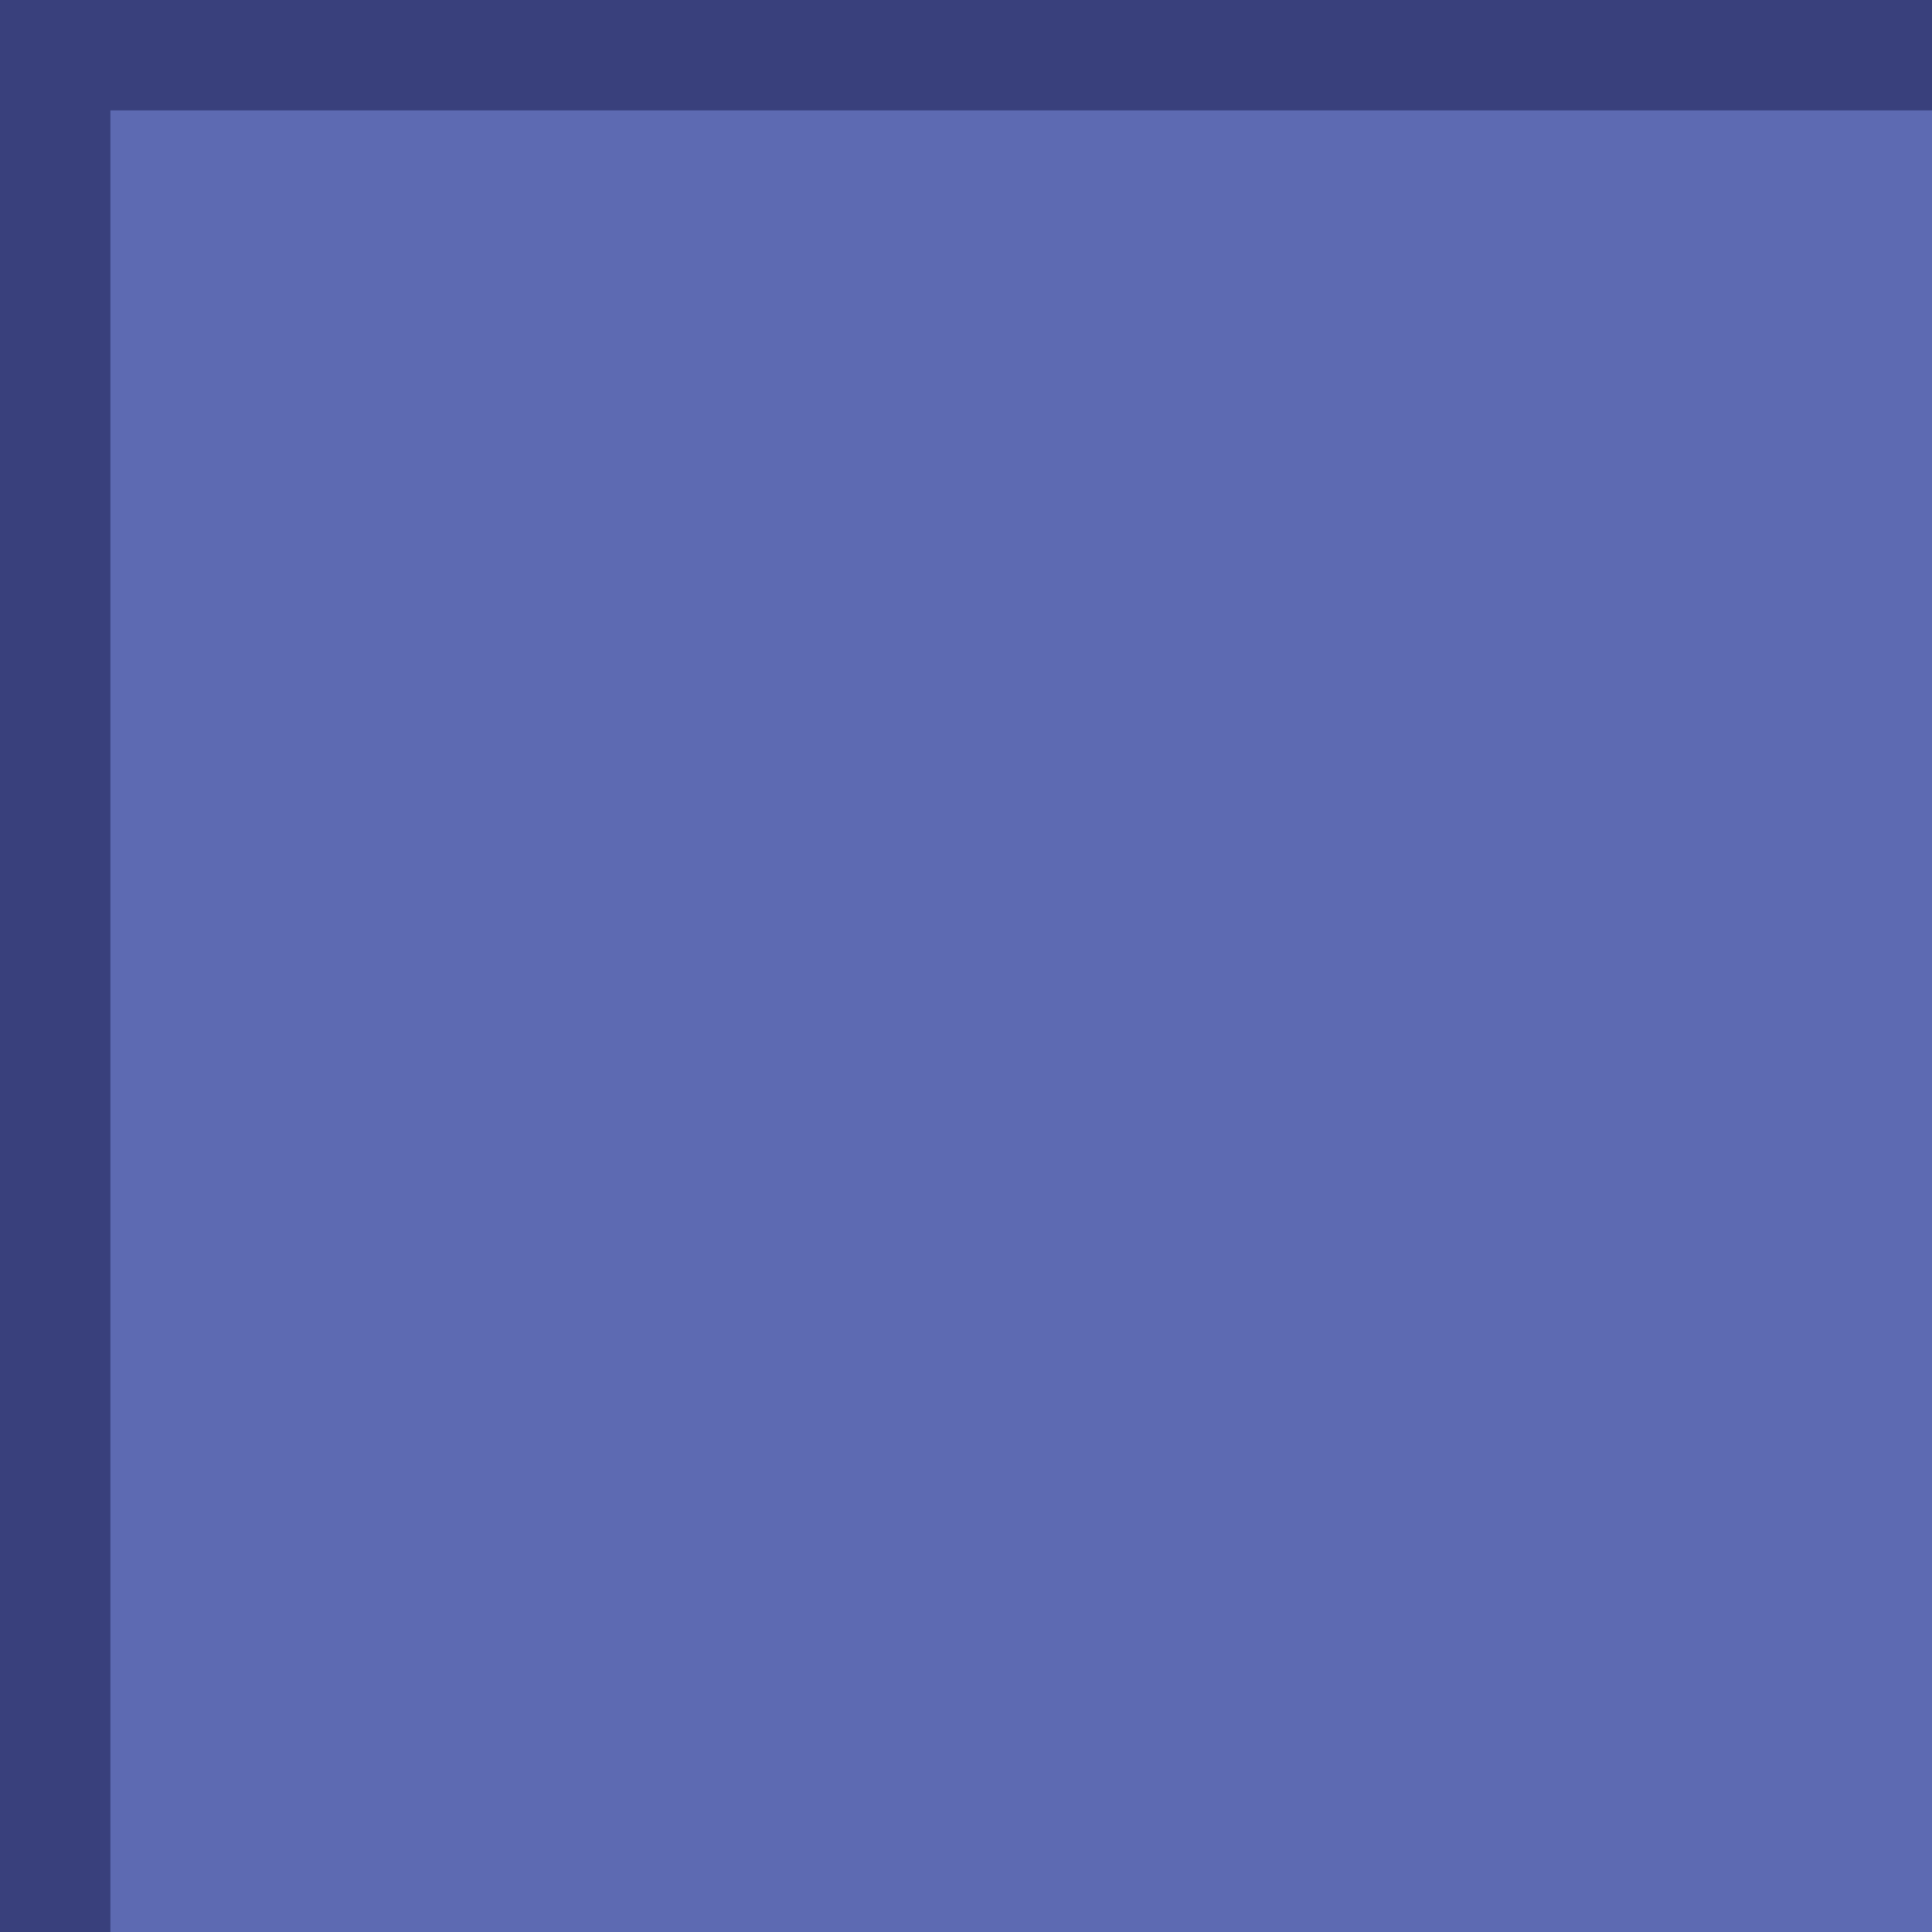
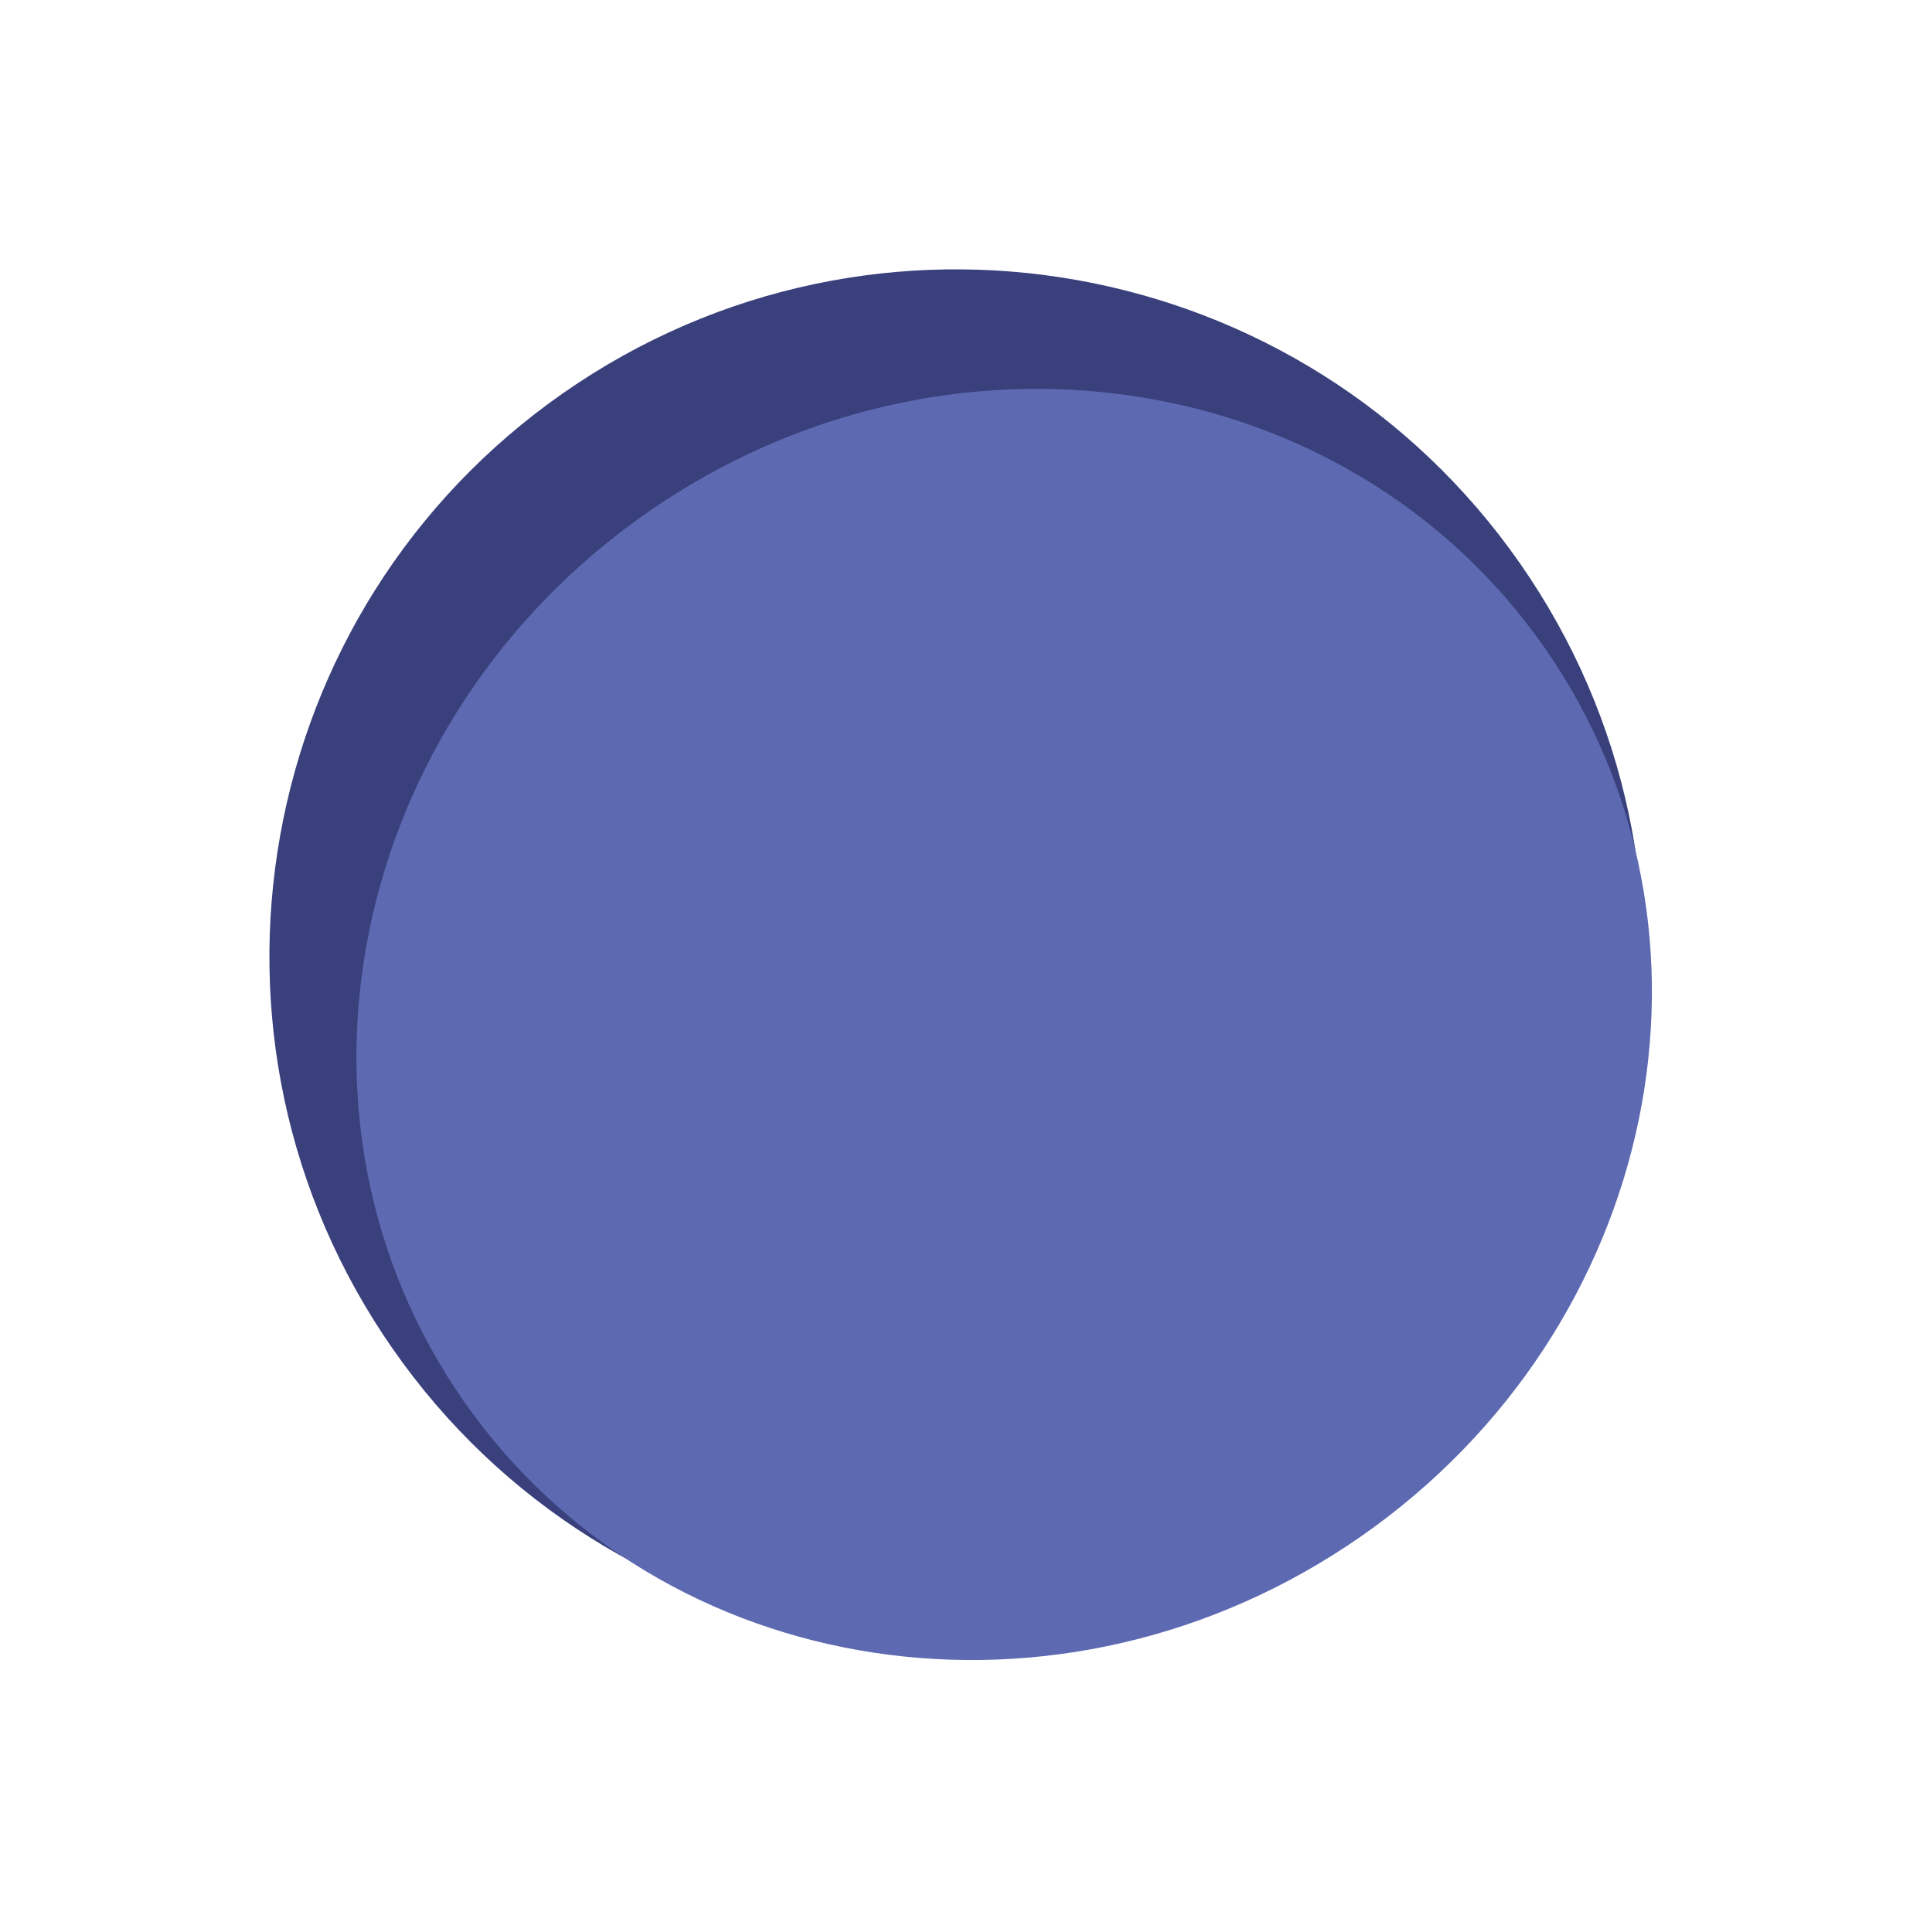
- <svg xmlns="http://www.w3.org/2000/svg" width="560" height="560" viewBox="0 0 560 560" fill="none">
-   <rect width="560" height="560" fill="#39407C" />
-   <rect x="32" y="32" width="528" height="528" fill="#5D6AB2" />
+ <svg xmlns="http://www.w3.org/2000/svg" width="647" height="649" viewBox="0 0 647 649" fill="none">
+   <circle cx="321.234" cy="321.234" r="230.733" transform="rotate(55.1155 321.234 321.234)" fill="#39407C" />
+   <ellipse cx="337.251" cy="344.135" rx="209.614" ry="221.26" transform="rotate(55.1155 337.251 344.135)" fill="#5D6AB2" />
</svg>
